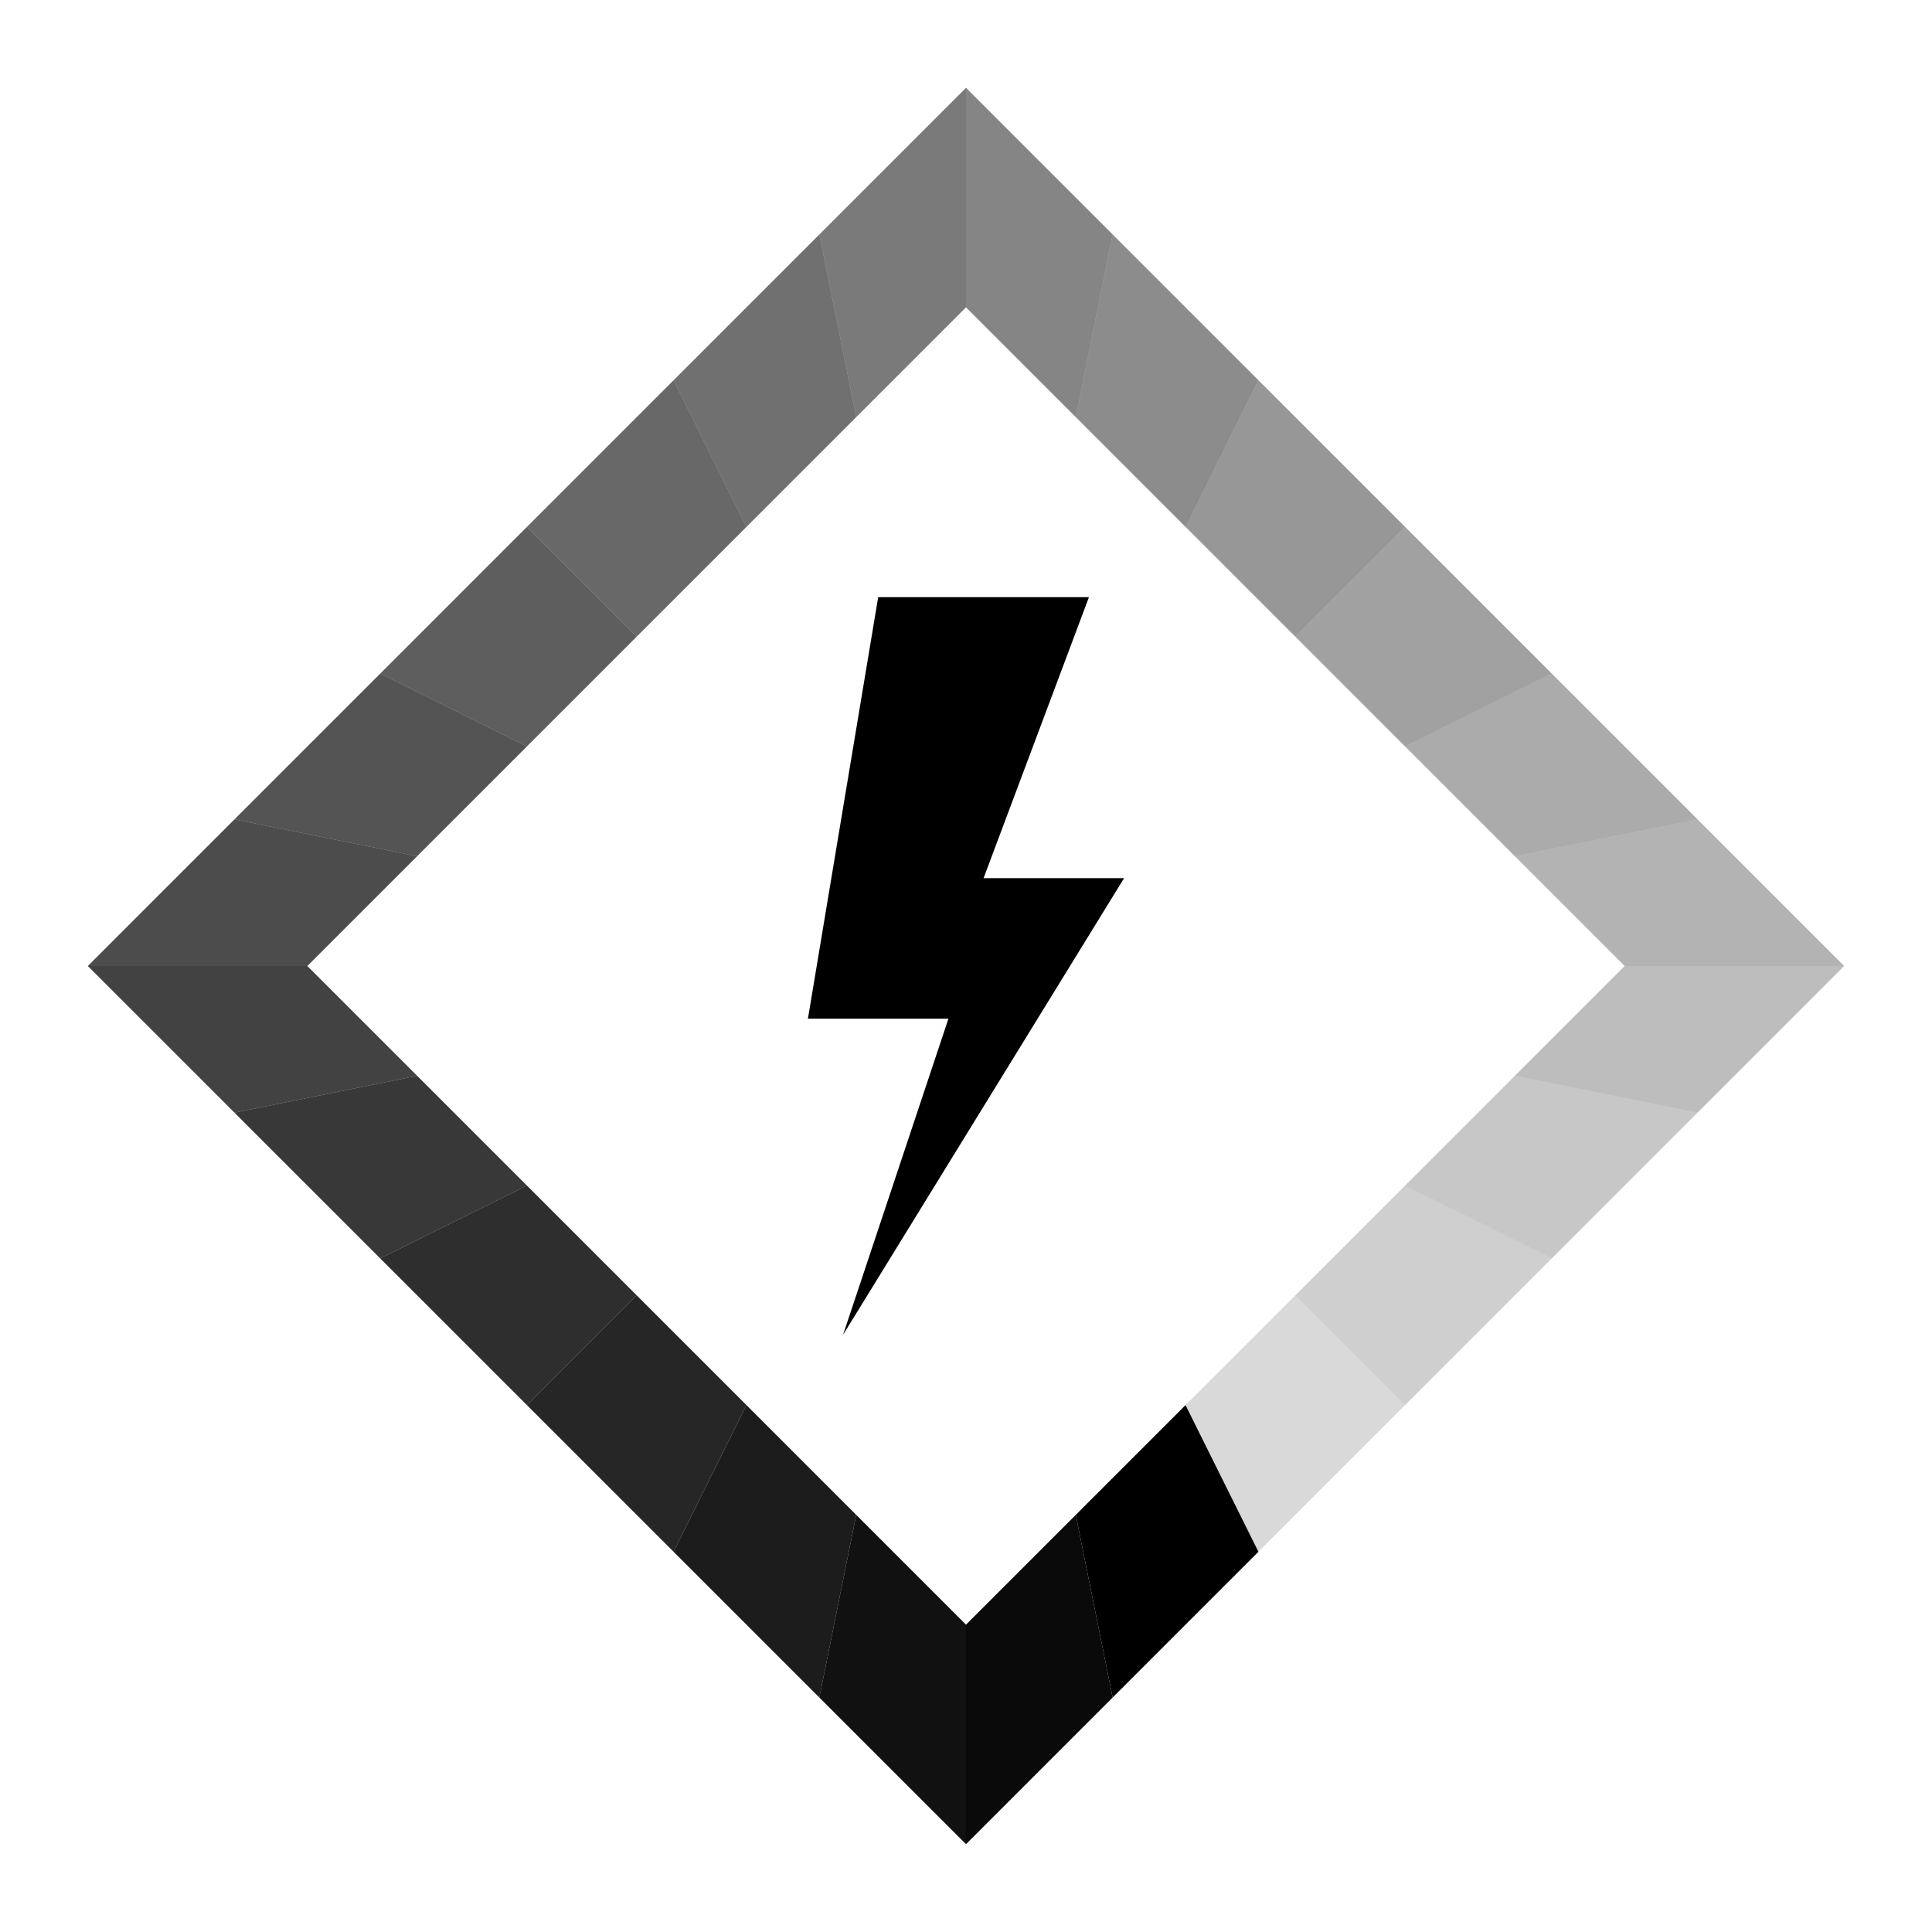
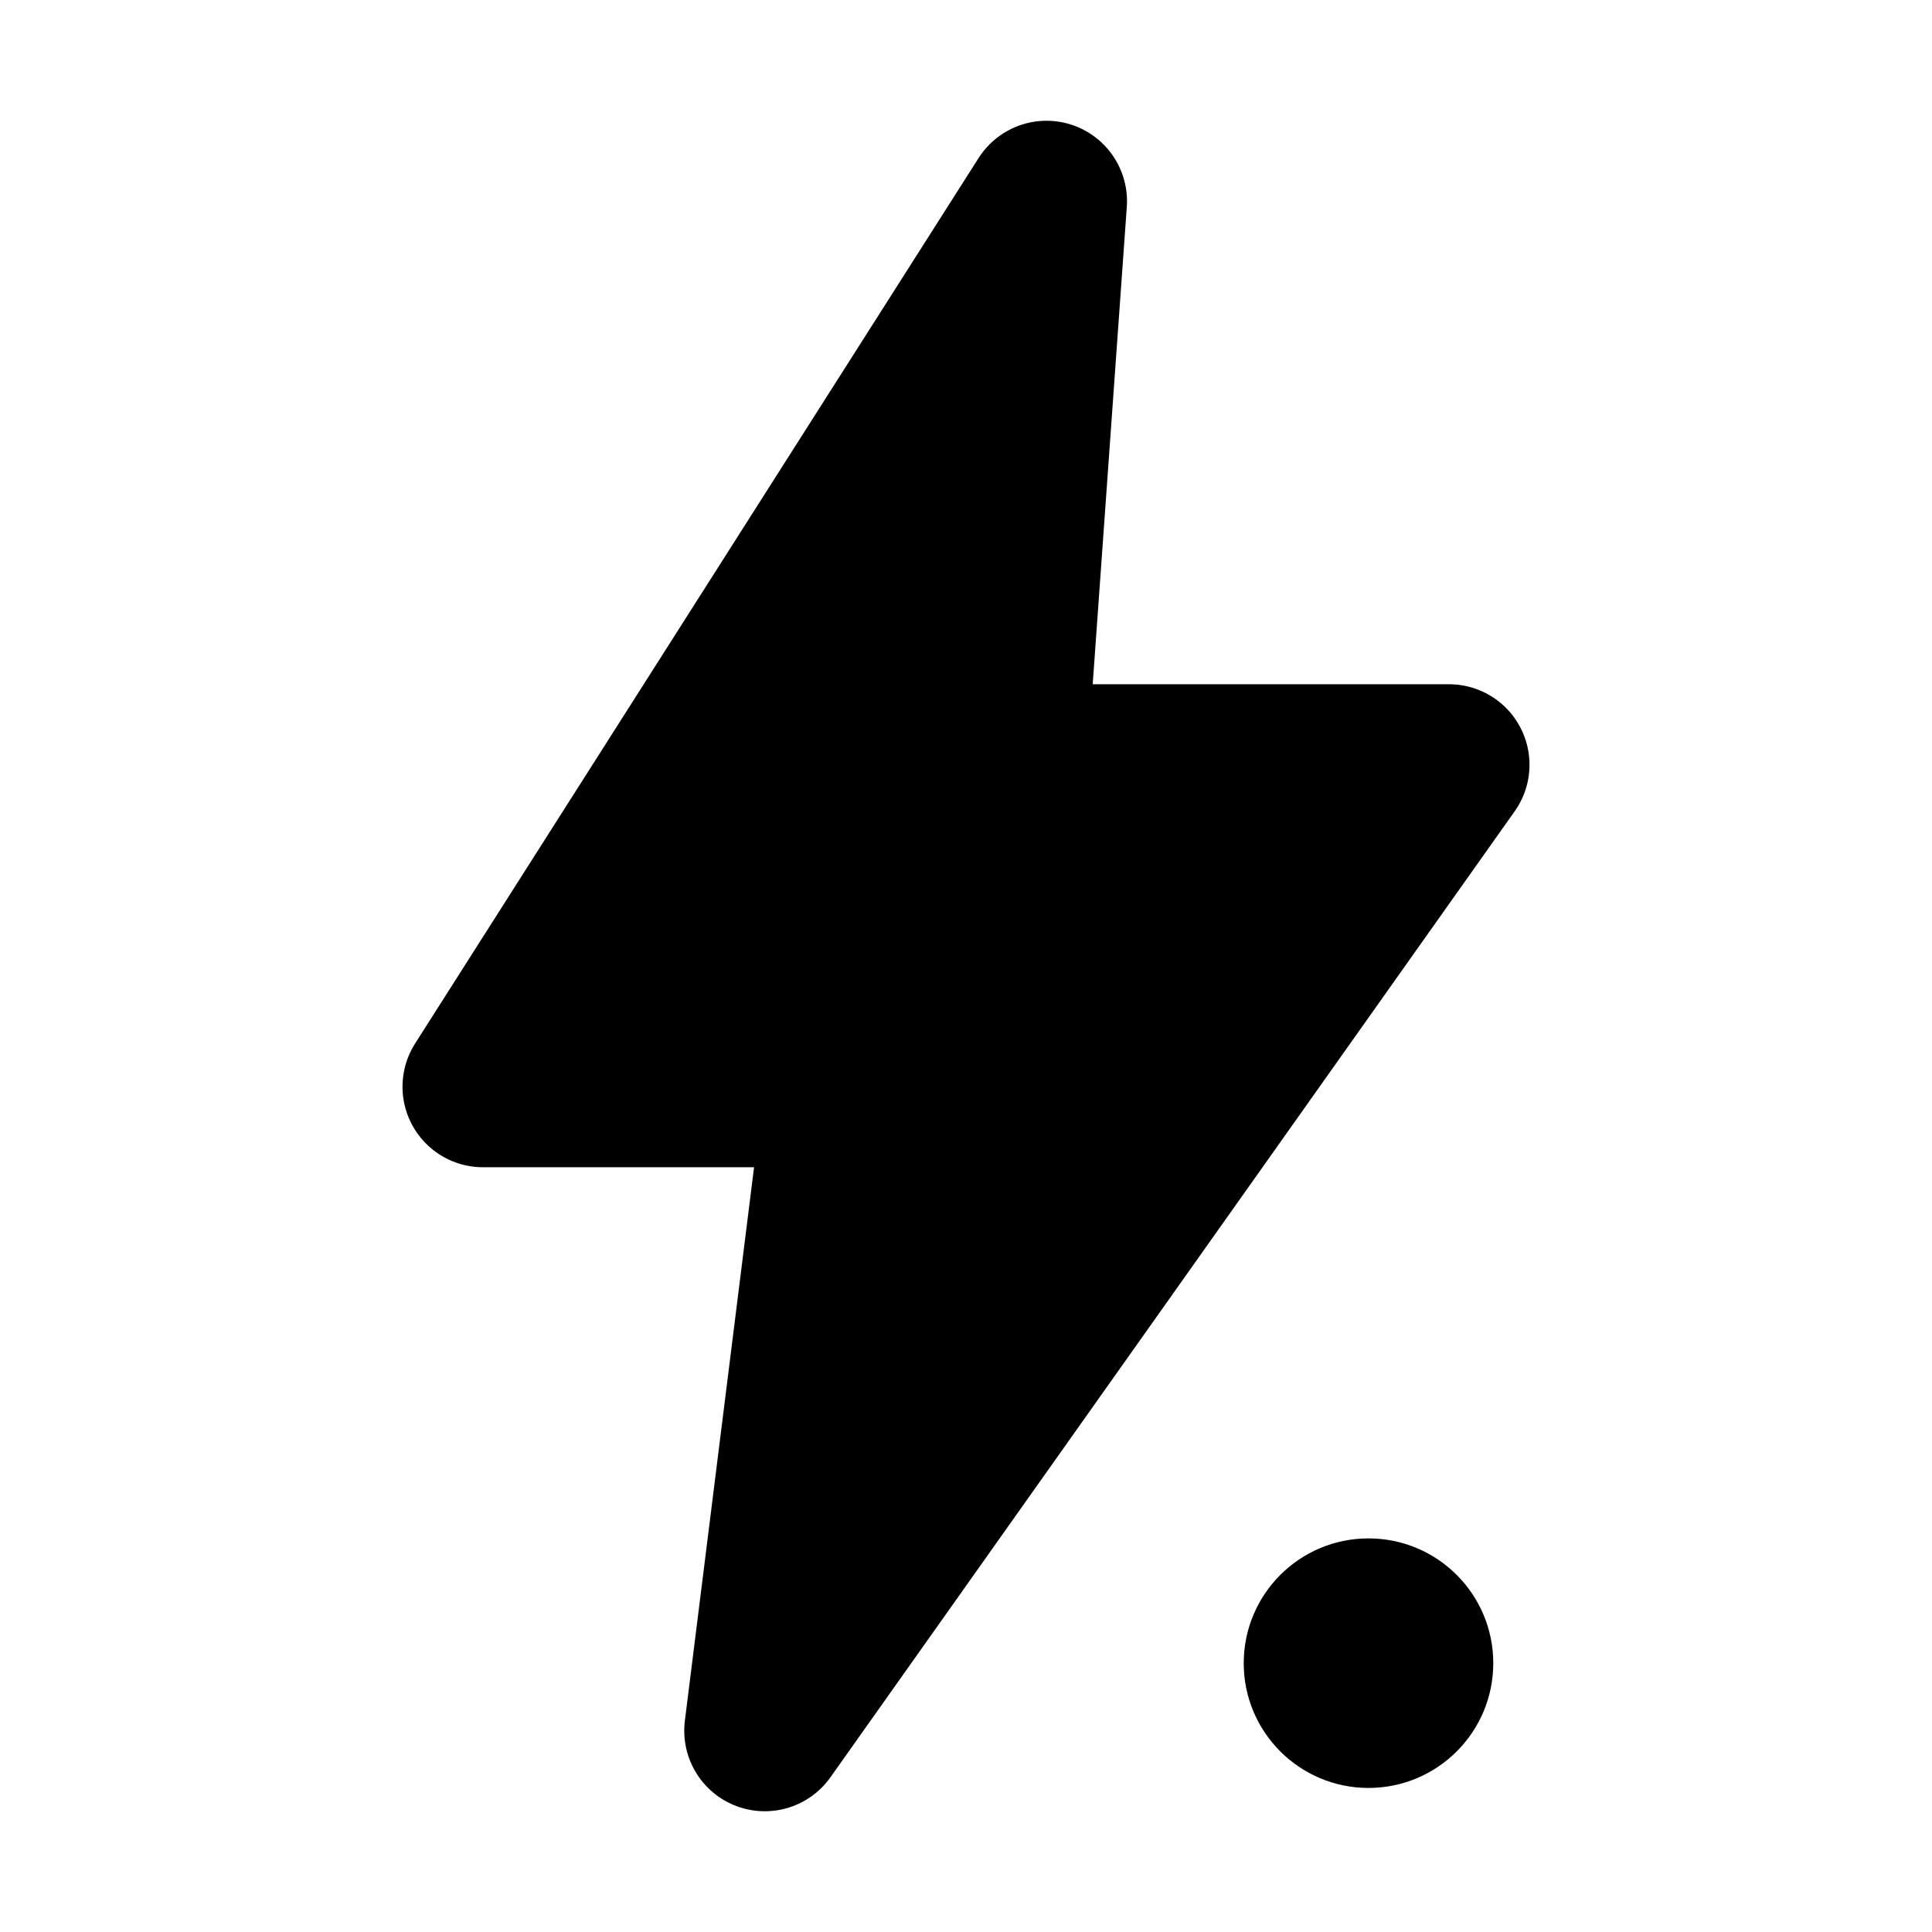
- <svg xmlns="http://www.w3.org/2000/svg" width="300" height="300" viewBox="40 40 220 220" fill="none">
-   <path d="M150,50 L166.7,66.7 L162.5,87.5 L150,75 Z" fill="black" fill-opacity="0.48" />
-   <path d="M166.7,66.7 L183.3,83.3 L175,100 L162.5,87.5 Z" fill="black" fill-opacity="0.45" />
-   <path d="M183.3,83.3 L200,100 L187.5,112.5 L175,100 Z" fill="black" fill-opacity="0.41" />
-   <path d="M200,100 L216.7,116.7 L200,125 L187.5,112.5 Z" fill="black" fill-opacity="0.37" />
-   <path d="M216.7,116.7 L233.3,133.3 L212.5,137.5 L200,125 Z" fill="black" fill-opacity="0.33" />
-   <path d="M233.3,133.3 L250,150 L225,150 L212.5,137.5 Z" fill="black" fill-opacity="0.3" />
-   <path d="M250,150 L233.3,166.7 L212.5,162.5 L225,150 Z" fill="black" fill-opacity="0.26" />
-   <path d="M233.3,166.7 L216.7,183.3 L200,175 L212.5,162.5 Z" fill="black" fill-opacity="0.22" />
-   <path d="M216.7,183.3 L200,200 L187.5,187.5 L200,175 Z" fill="black" fill-opacity="0.19" />
-   <path d="M200,200 L183.3,216.7 L175,200 L187.5,187.5 Z" fill="black" fill-opacity="0.15" />
-   <path d="M183.3,216.7 L166.7,233.3 L162.5,212.5 L175,200 Z" fill="black" />
-   <path d="M166.7,233.3 L150,250 L150,225 L162.5,212.5 Z" fill="black" fill-opacity="0.96" />
-   <path d="M150,250 L133.3,233.3 L137.5,212.5 L150,225 Z" fill="black" fill-opacity="0.93" />
-   <path d="M133.3,233.3 L116.7,216.7 L125,200 L137.5,212.5 Z" fill="black" fill-opacity="0.89" />
-   <path d="M116.7,216.7 L100,200 L112.5,187.5 L125,200 Z" fill="black" fill-opacity="0.85" />
-   <path d="M100,200 L83.3,183.3 L100,175 L112.5,187.5 Z" fill="black" fill-opacity="0.82" />
-   <path d="M83.3,183.3 L66.7,166.7 L87.5,162.5 L100,175 Z" fill="black" fill-opacity="0.78" />
-   <path d="M66.7,166.7 L50,150 L75,150 L87.5,162.5 Z" fill="black" fill-opacity="0.74" />
-   <path d="M50,150 L66.7,133.3 L87.5,137.5 L75,150 Z" fill="black" fill-opacity="0.7" />
-   <path d="M66.7,133.3 L83.3,116.7 L100,125 L87.5,137.5 Z" fill="black" fill-opacity="0.67" />
-   <path d="M83.3,116.7 L100,100 L112.5,112.5 L100,125 Z" fill="black" fill-opacity="0.63" />
-   <path d="M100,100 L116.7,83.3 L125,100 L112.5,112.5 Z" fill="black" fill-opacity="0.59" />
-   <path d="M116.7,83.3 L133.3,66.7 L137.5,87.5 L125,100 Z" fill="black" fill-opacity="0.56" />
-   <path d="M133.3,66.7 L150,50 L150,75 L137.5,87.5 Z" fill="black" fill-opacity="0.52" />
-   <path d="M140,108 L164,108 L152,140 L168,140 L136,192 L148,156 L132,156 Z" fill="black" />
+ <svg xmlns="http://www.w3.org/2000/svg" viewBox="0 0 48 48" fill="none">
+   <path d="M26 5 L12 27 H21 L19 43 L36 19 H25 Z" fill="black" stroke="black" stroke-width="4" stroke-linejoin="round" />
+   <circle cx="34.000" cy="41.321" r="3.1" fill="black" />
</svg>
